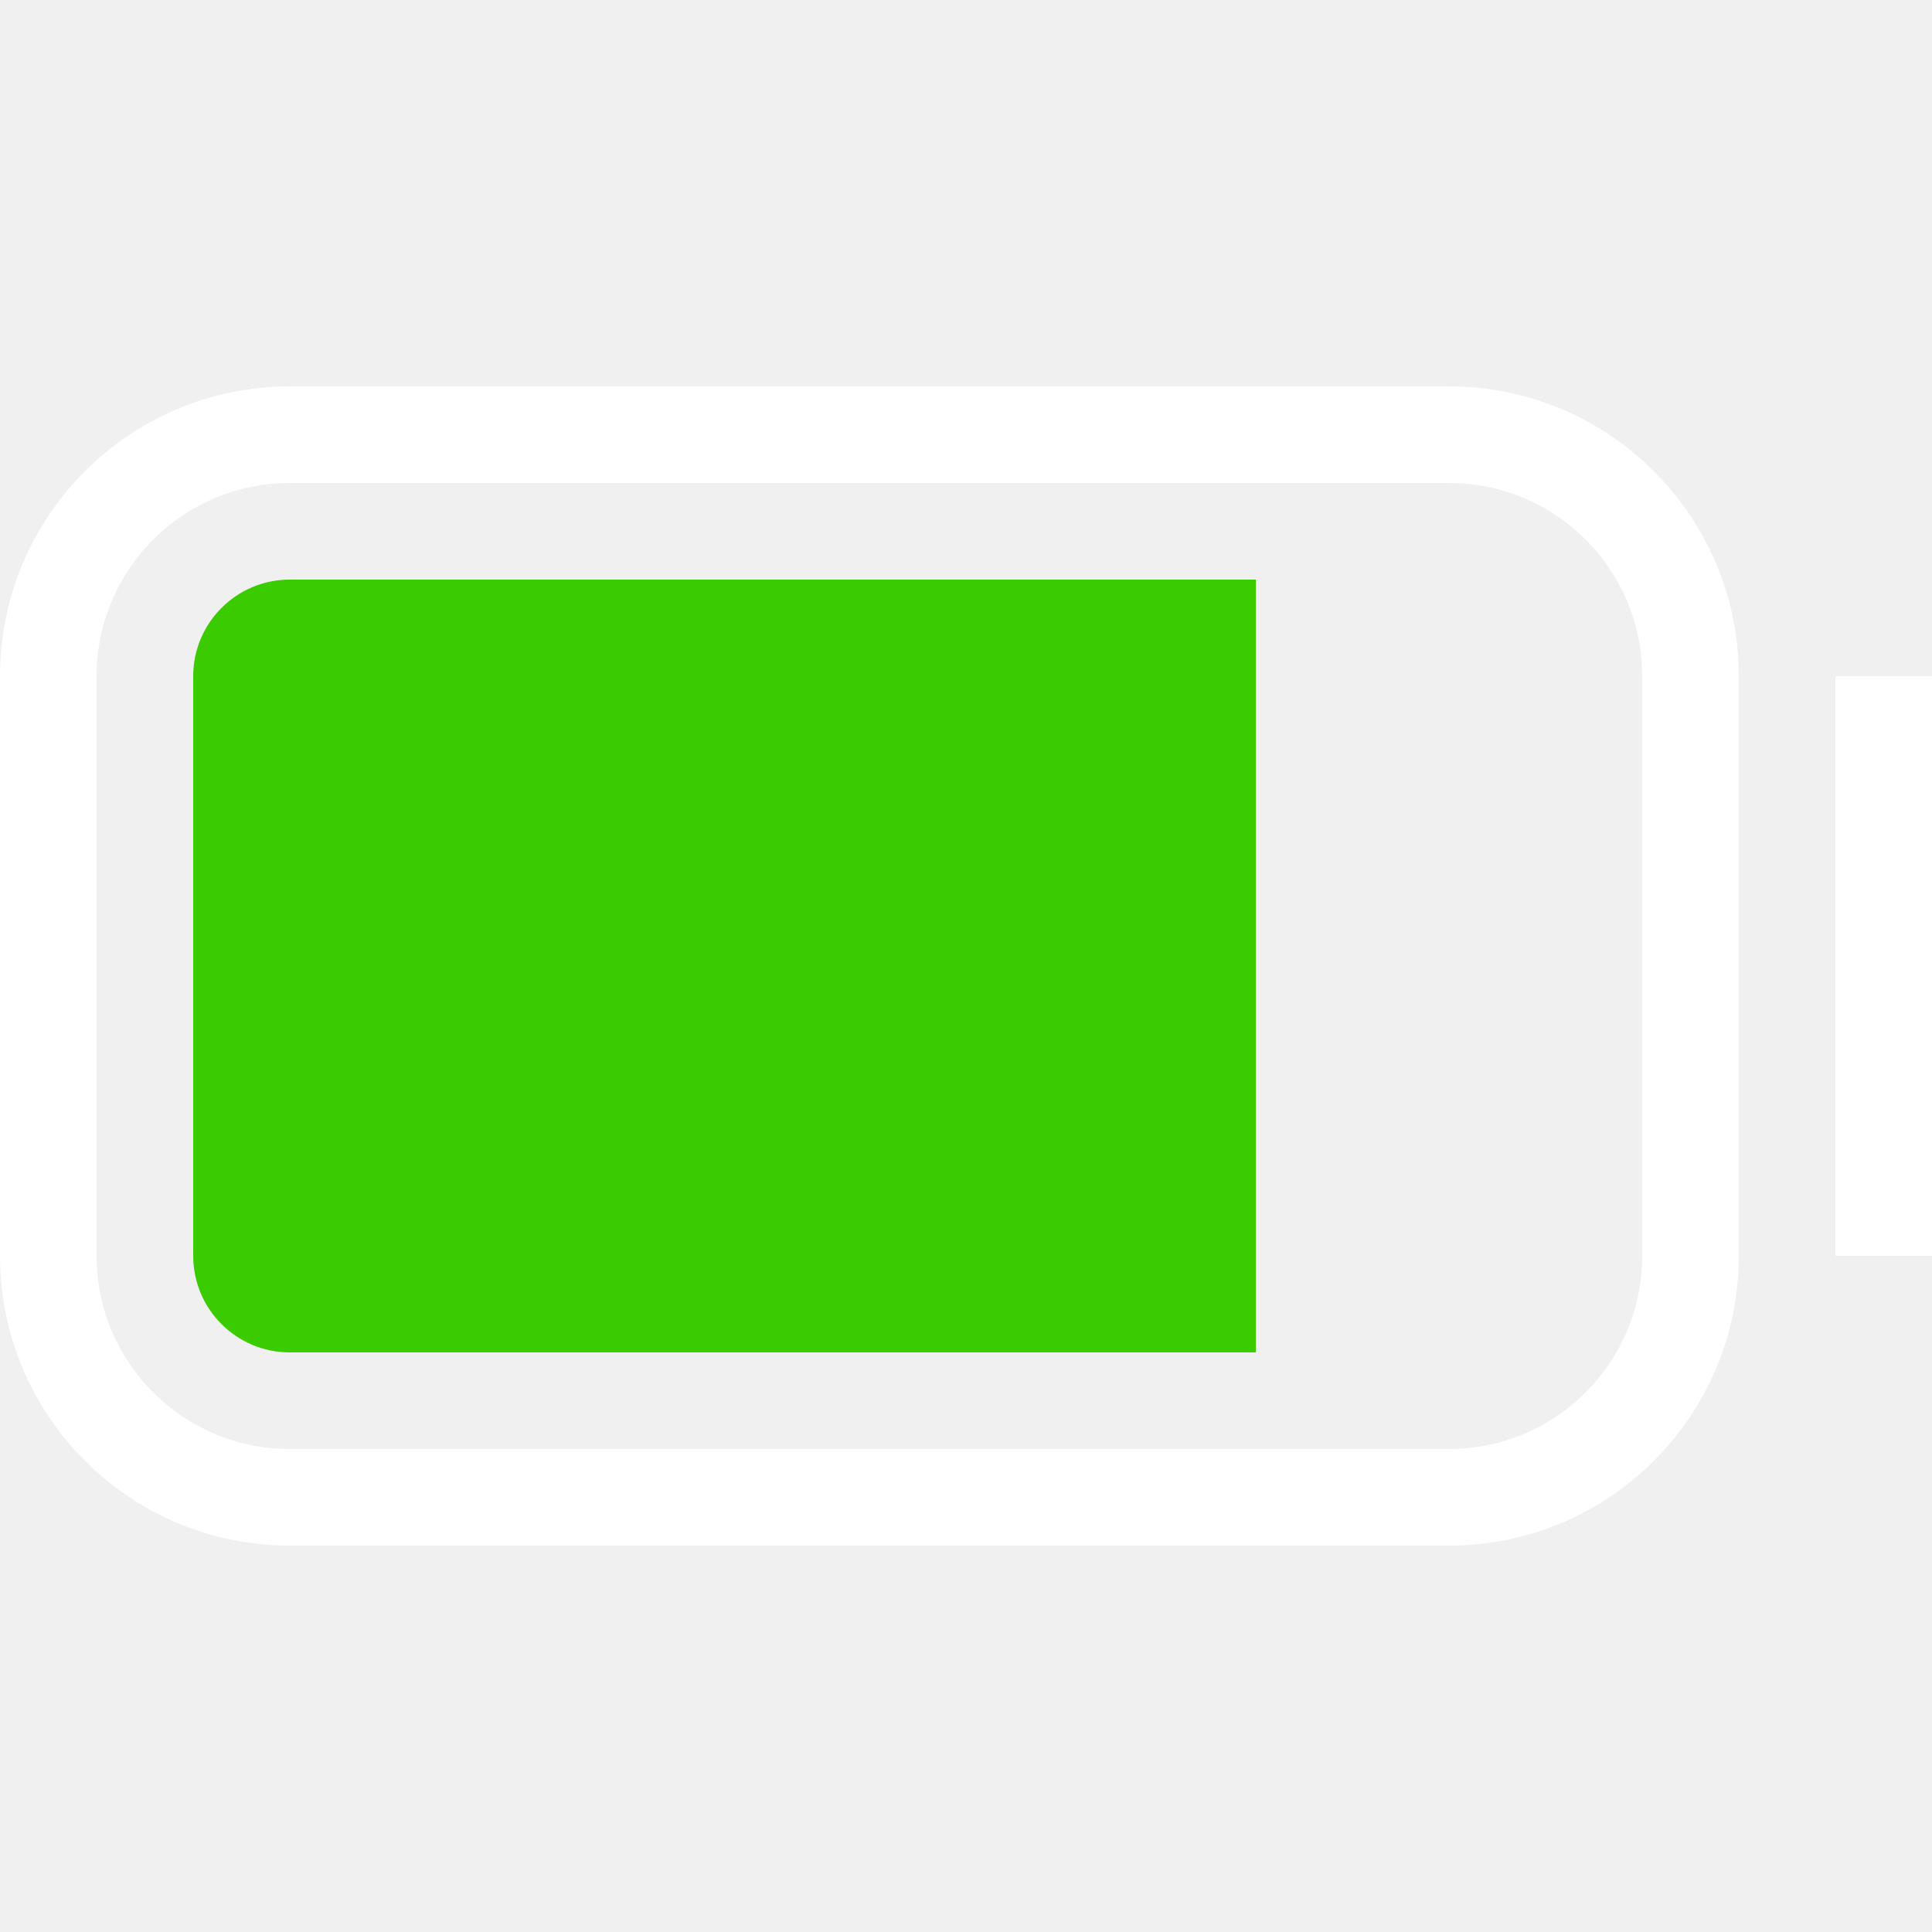
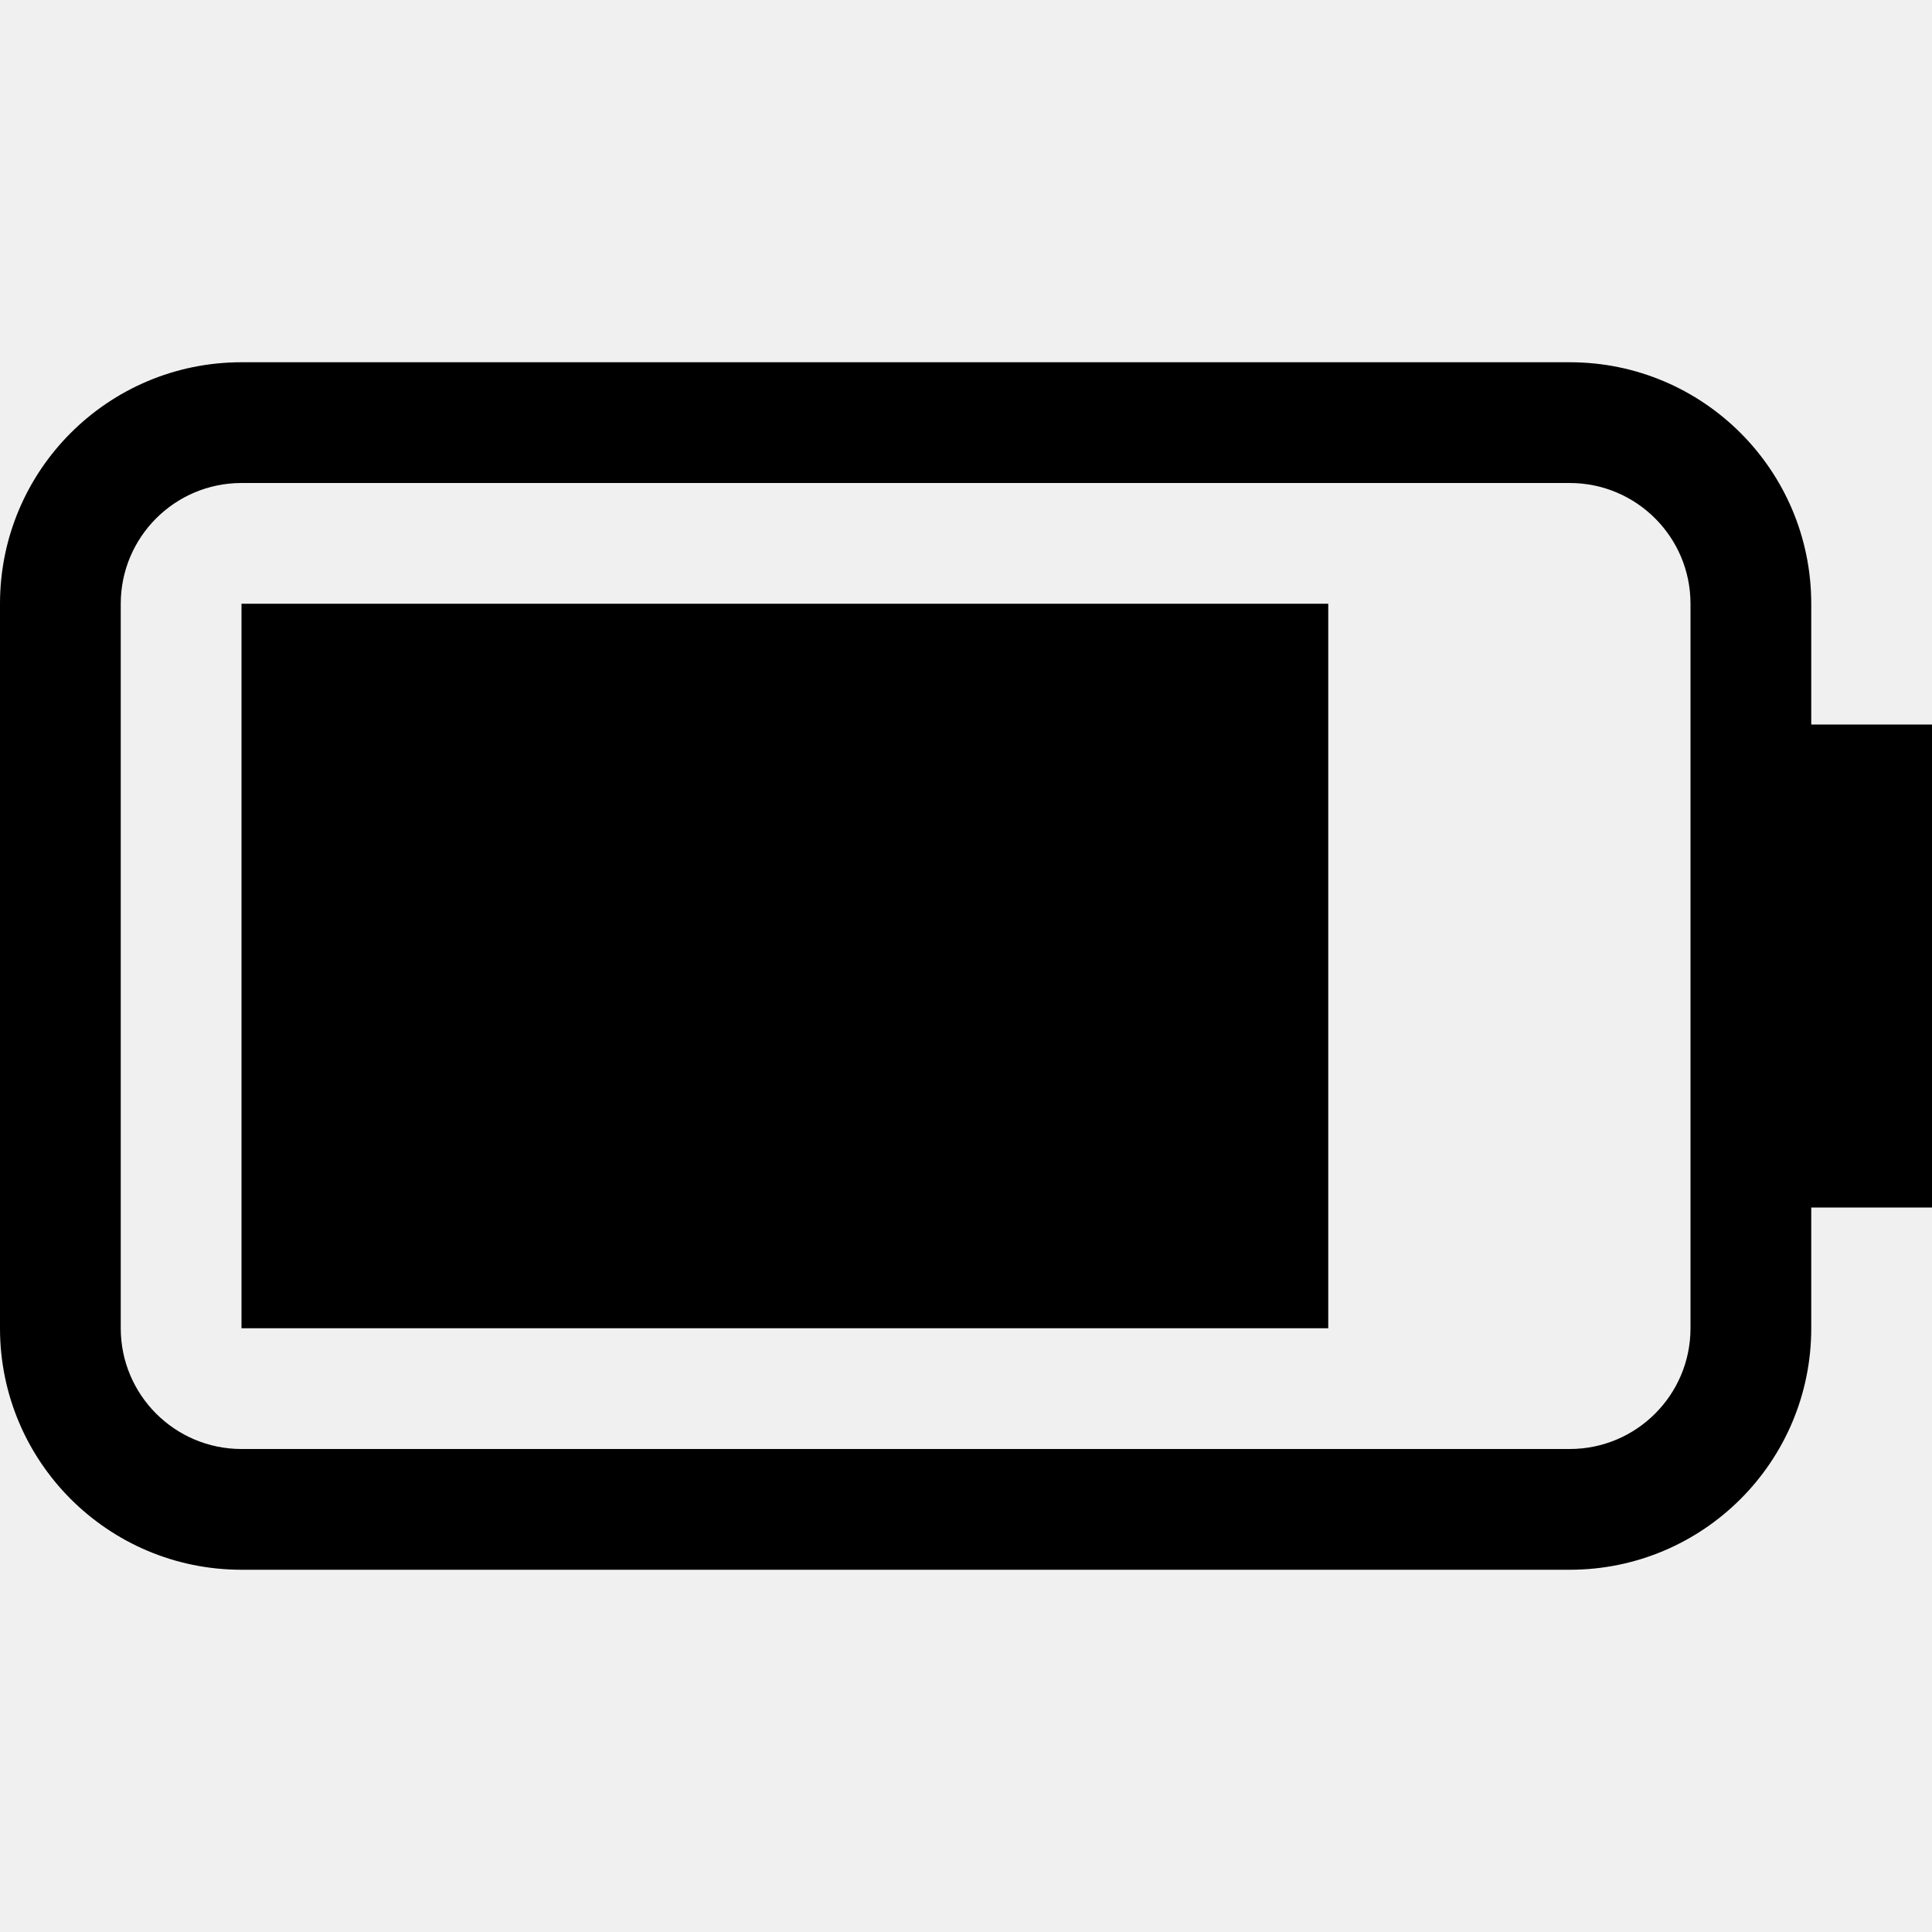
- <svg xmlns="http://www.w3.org/2000/svg" width="20" height="20" viewBox="0 0 20 20">
-   <g fill="none" fill-rule="evenodd" transform="translate(0 4)">
-     <path fill="#3ACB00" d="M1,-1.86517468e-13 L11,-1.86517468e-13 L11,-1.86517468e-13 L11,8 L1,8 C0.448,8 6.76353751e-17,7.552 0,7 L0,1 C-6.76353751e-17,0.448 0.448,-1.86416015e-13 1,-1.86517468e-13 Z" transform="translate(2 2)" />
-     <path fill="#FFF" d="M15,-4.61852778e-14 C16.657,-4.61852778e-14 18,1.343 18,3 L18,9 C18,10.657 16.657,12 15,12 L3,12 C1.343,12 0,10.657 0,9 L0,3 C0,1.343 1.343,-4.61852778e-14 3,-4.61852778e-14 L15,-4.61852778e-14 Z M15,1 L3,1 C1.895,1 1,1.895 1,3 L1,9 C1,10.105 1.895,11 3,11 L15,11 C16.105,11 17,10.105 17,9 L17,3 C17,1.895 16.105,1 15,1 Z M20,3 L20,9 L19,9 L19,3 L20,3 Z" />
+ <svg xmlns="http://www.w3.org/2000/svg" width="16px" height="16px" viewBox="0 0 16 16" version="1.1">
+   <g id="battery-080-symbolic-dark" stroke="none" stroke-width="1" fill="none" fill-rule="evenodd">
+     <path d="M13,4 L2,4 C1.448,4 1,4.448 1,5 L1,11 C1,11.552 1.448,12 2,12 L13,12 C13.552,12 14,11.552 14,11 L14,5 C14,4.448 13.552,4 13,4 Z M15,11 C15,12.105 14.105,13 13,13 L2,13 C0.895,13 0,12.105 0,11 L0,5 C0,3.895 0.895,3 2,3 L13,3 C14.105,3 15,3.895 15,5 L15,6 L16,6 L16,10 L15,10 L15,11 Z" id="形状" fill="#000000" />
+     <polygon id="Rectangle" fill="#000000" points="2 5 11 5 11 11 2 11" />
  </g>
</svg>
